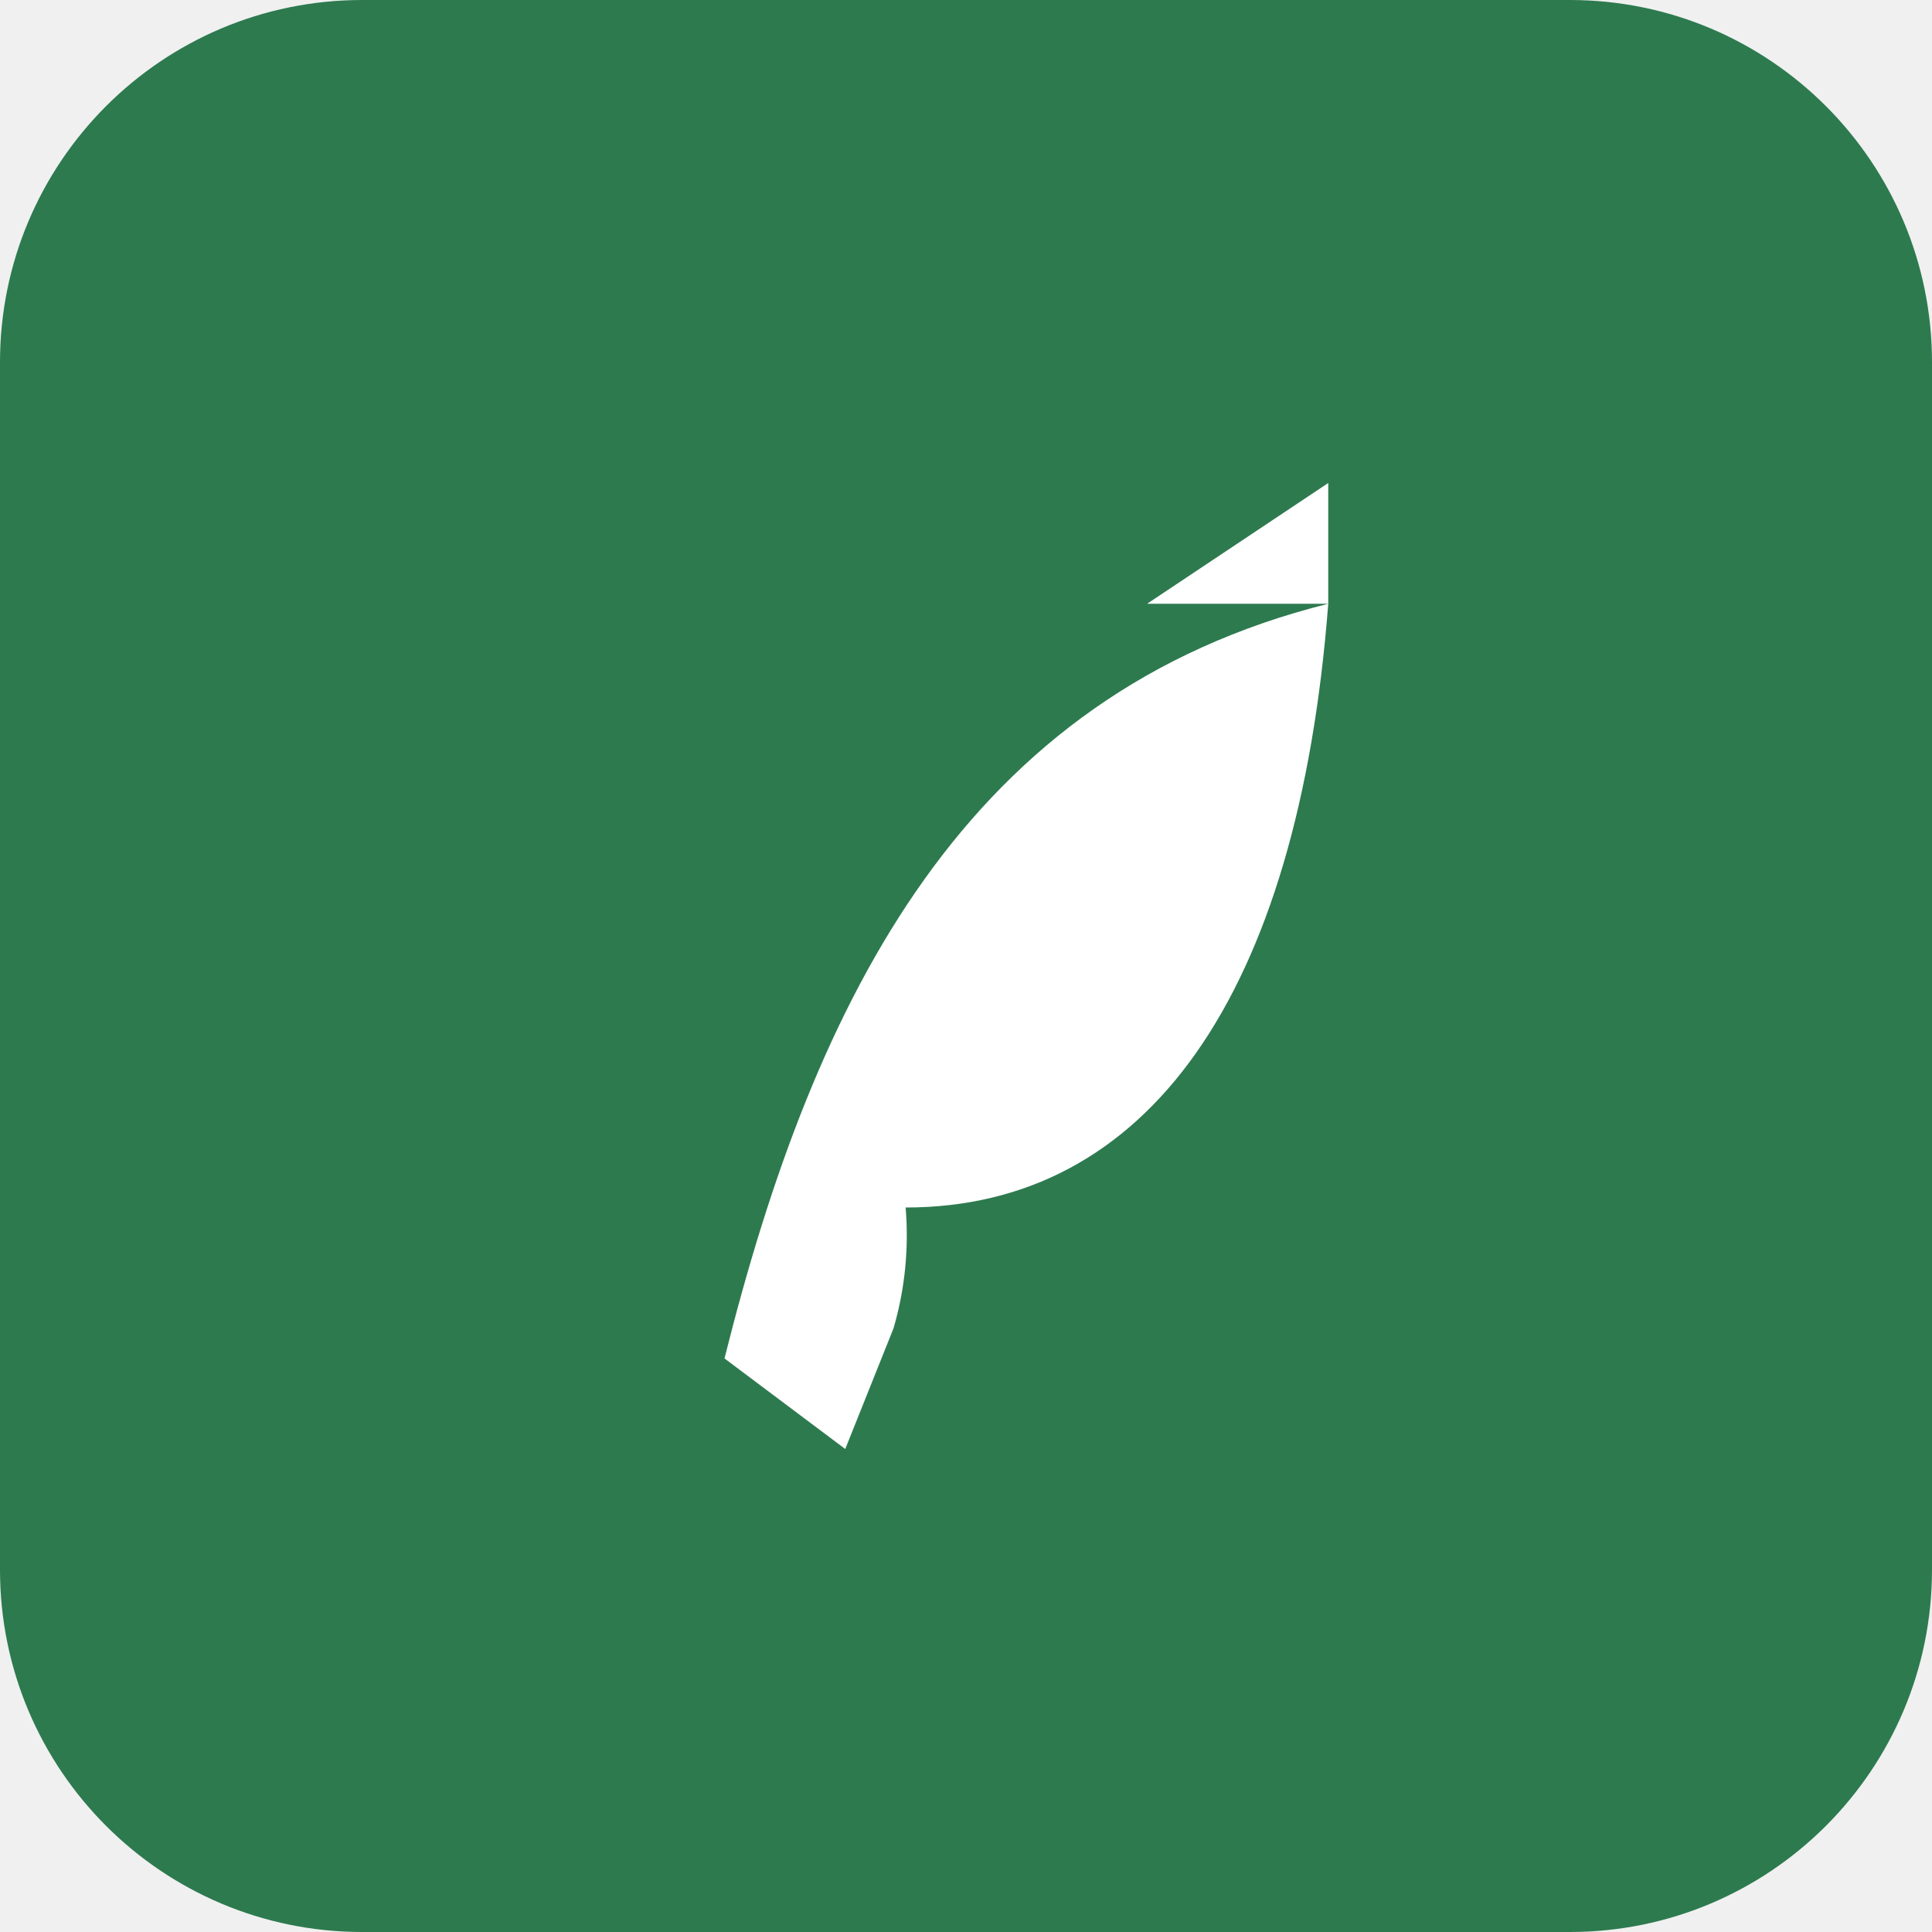
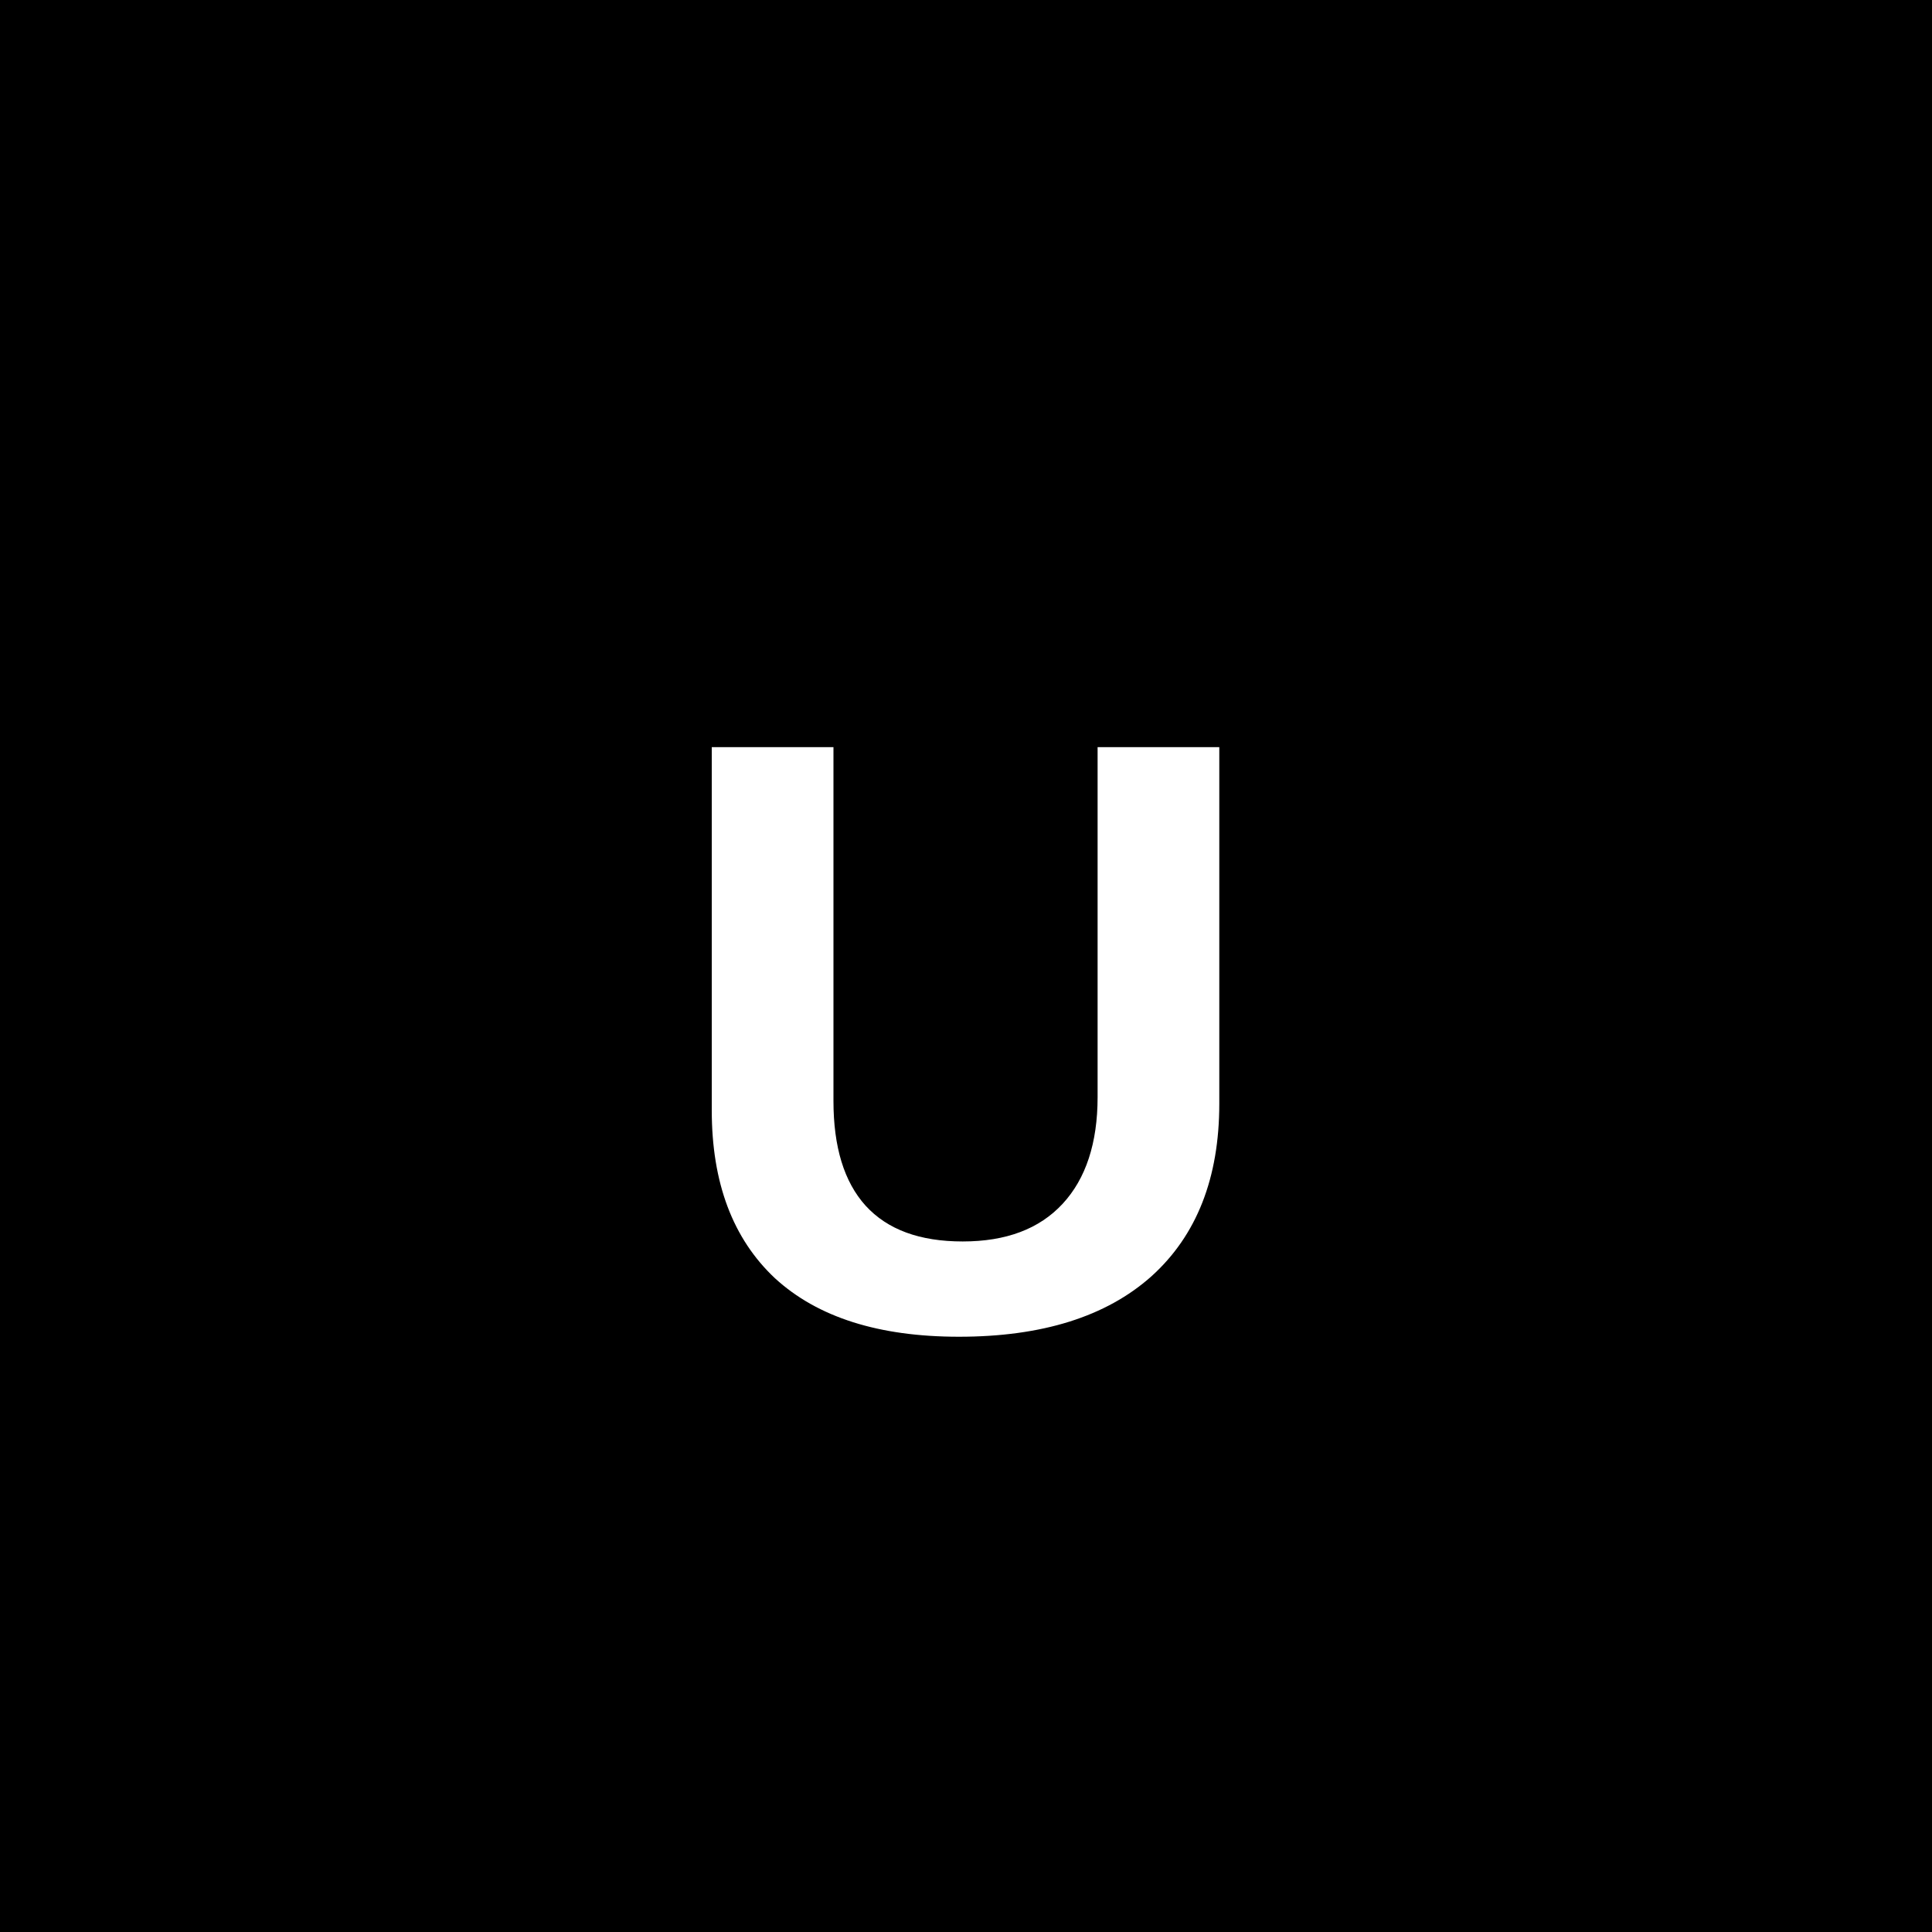
<svg xmlns="http://www.w3.org/2000/svg" viewBox="0 0 32 32" fill="none">
-   <rect width="32" height="32" rx="6" fill="#2D7A4F" />
-   <path fill="#fff" d="M22 10c-6 1.5-8.5 6.5-10 12.5L14 24l.8-2A5.5 5.5 0 0 0 15 20c4 0 6.5-3.5 7-10V8l-3 2z" />
+   <rect width="32" height="32" fill="#000000" />
+   <text x="16" y="22" text-anchor="middle" fill="#FFFFFF" font-family="Arial, Helvetica, sans-serif" font-size="14" font-weight="bold">U</text>
</svg>
